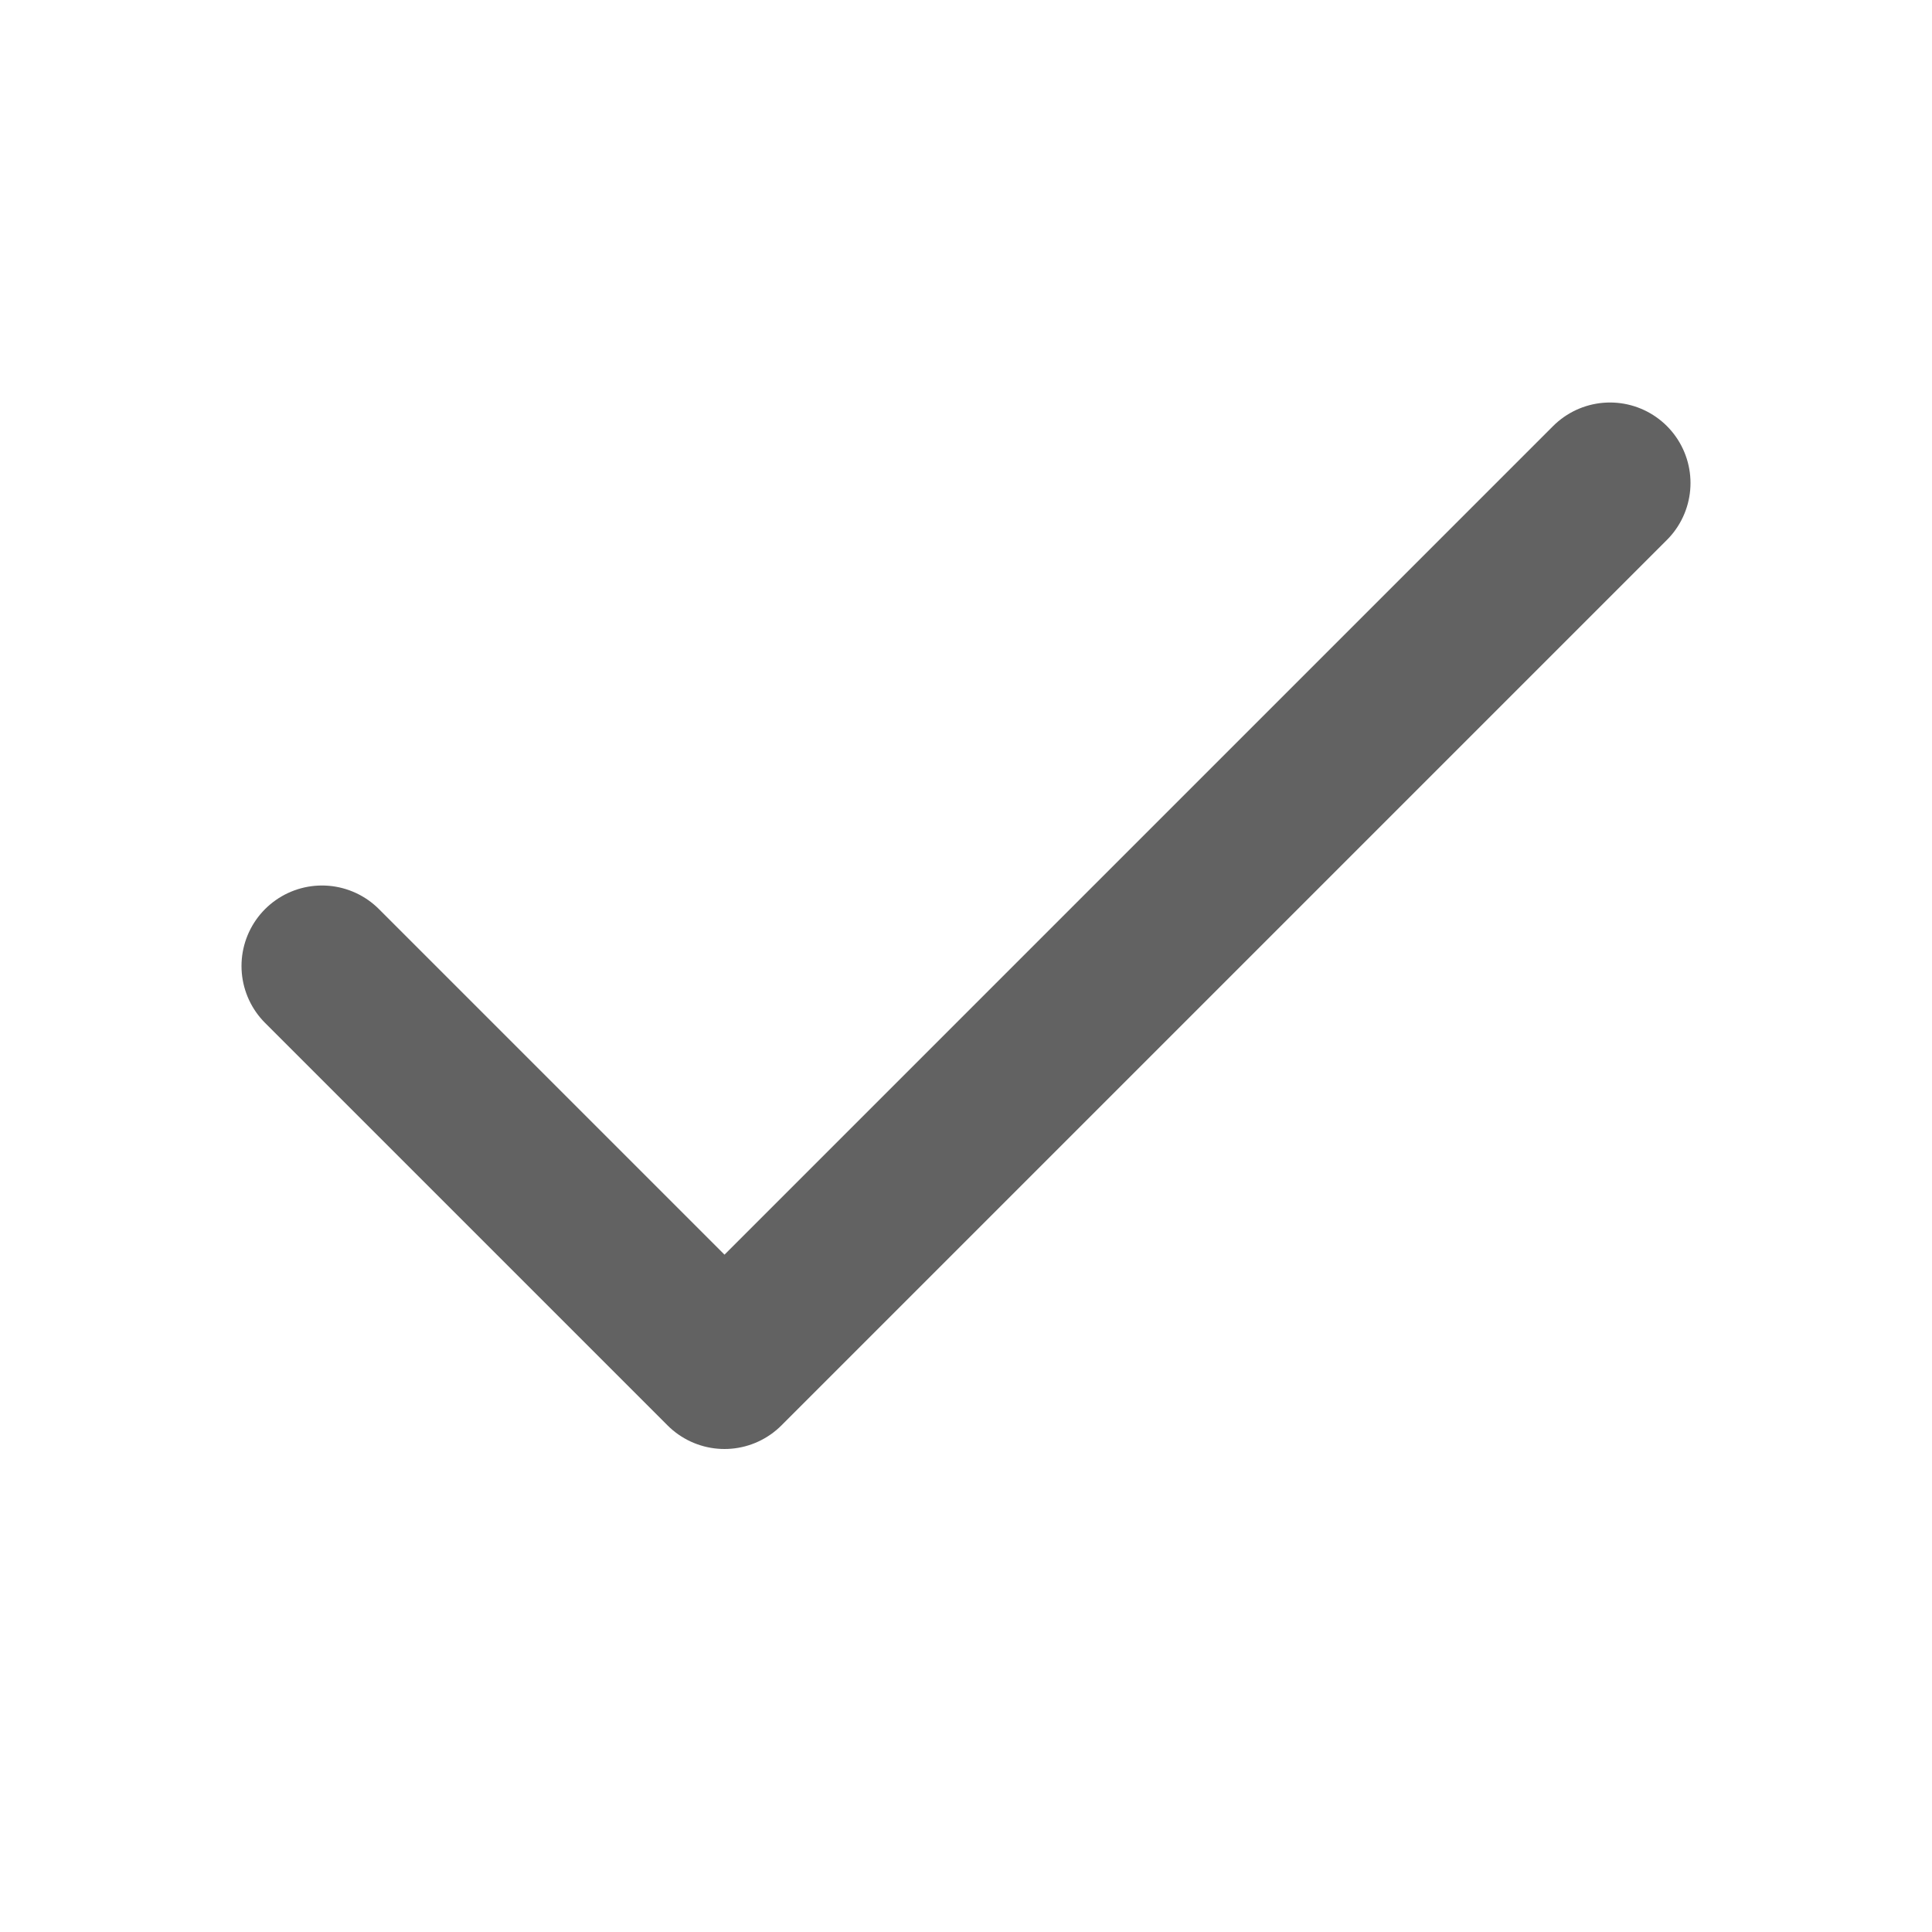
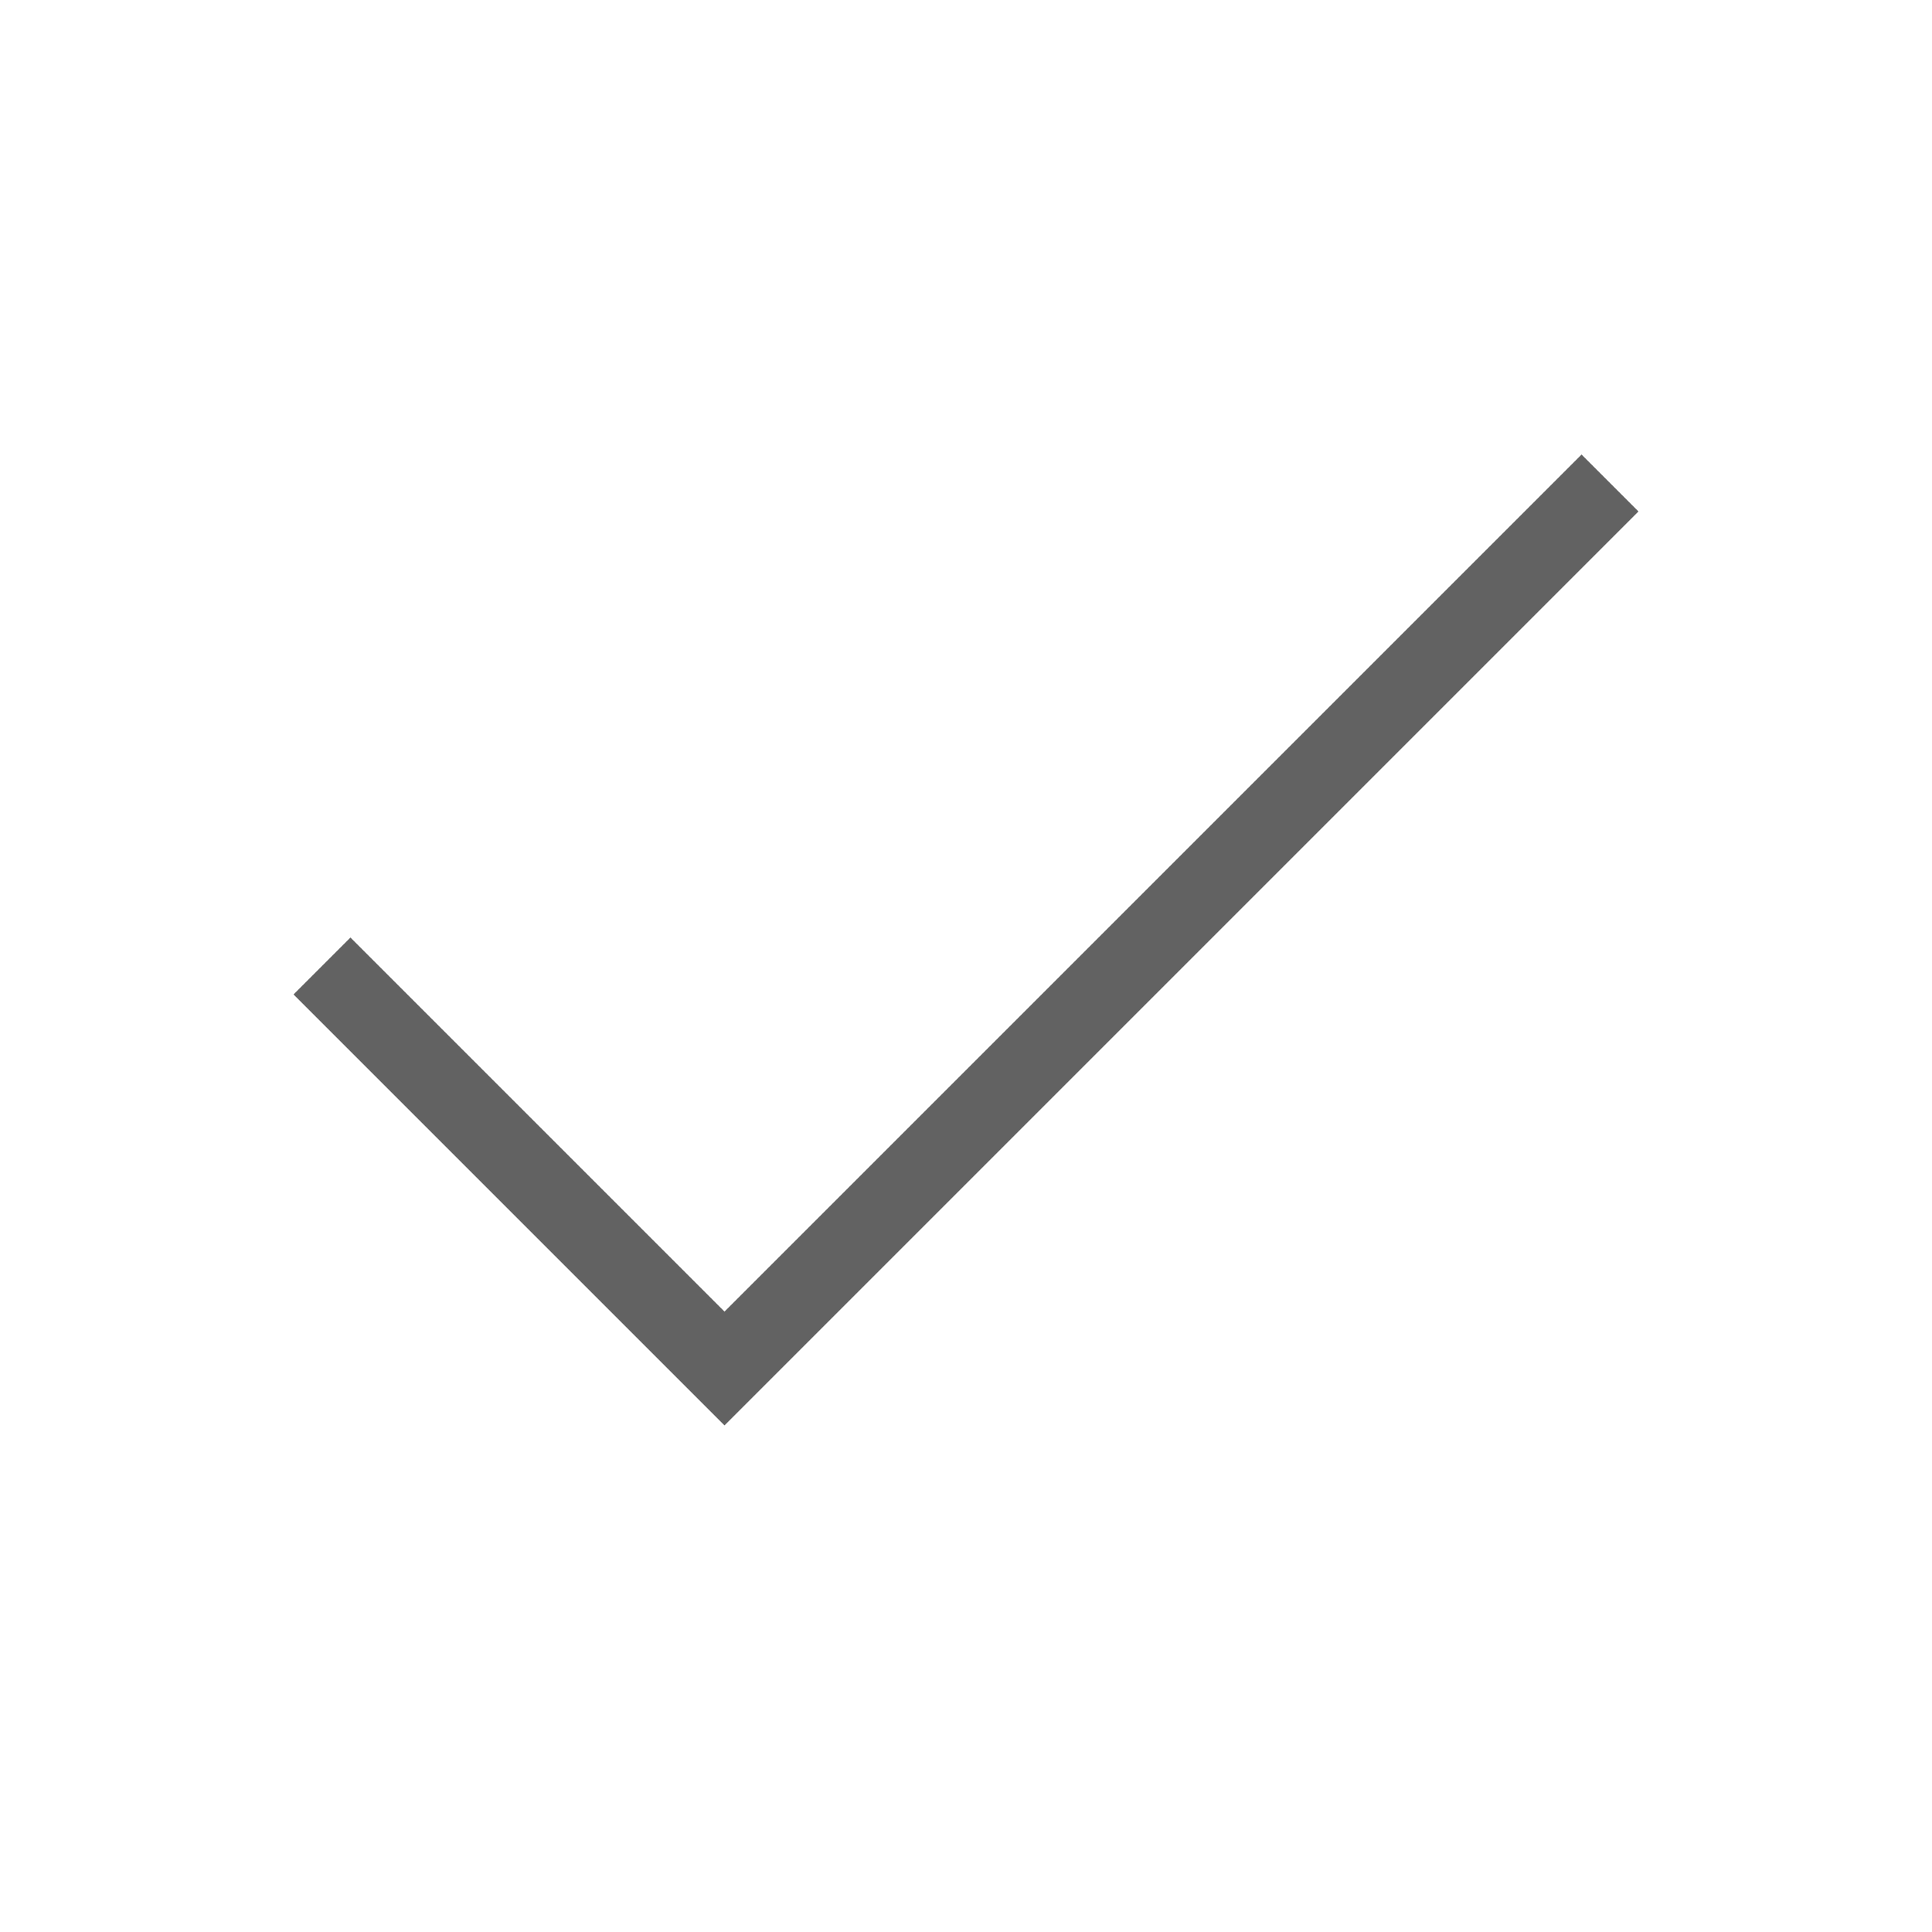
<svg xmlns="http://www.w3.org/2000/svg" width="24" height="24" viewBox="0 0 24 24" fill="none">
-   <path d="M20 6L9 17L4 12" stroke="#626262" stroke-width="2" stroke-linecap="round" stroke-linejoin="round" />
+   <path d="M20 6L9 17L4 12" stroke="#626262" strokeWidth="2" strokeLinecap="round" strokeLinejoin="round" />
</svg>
